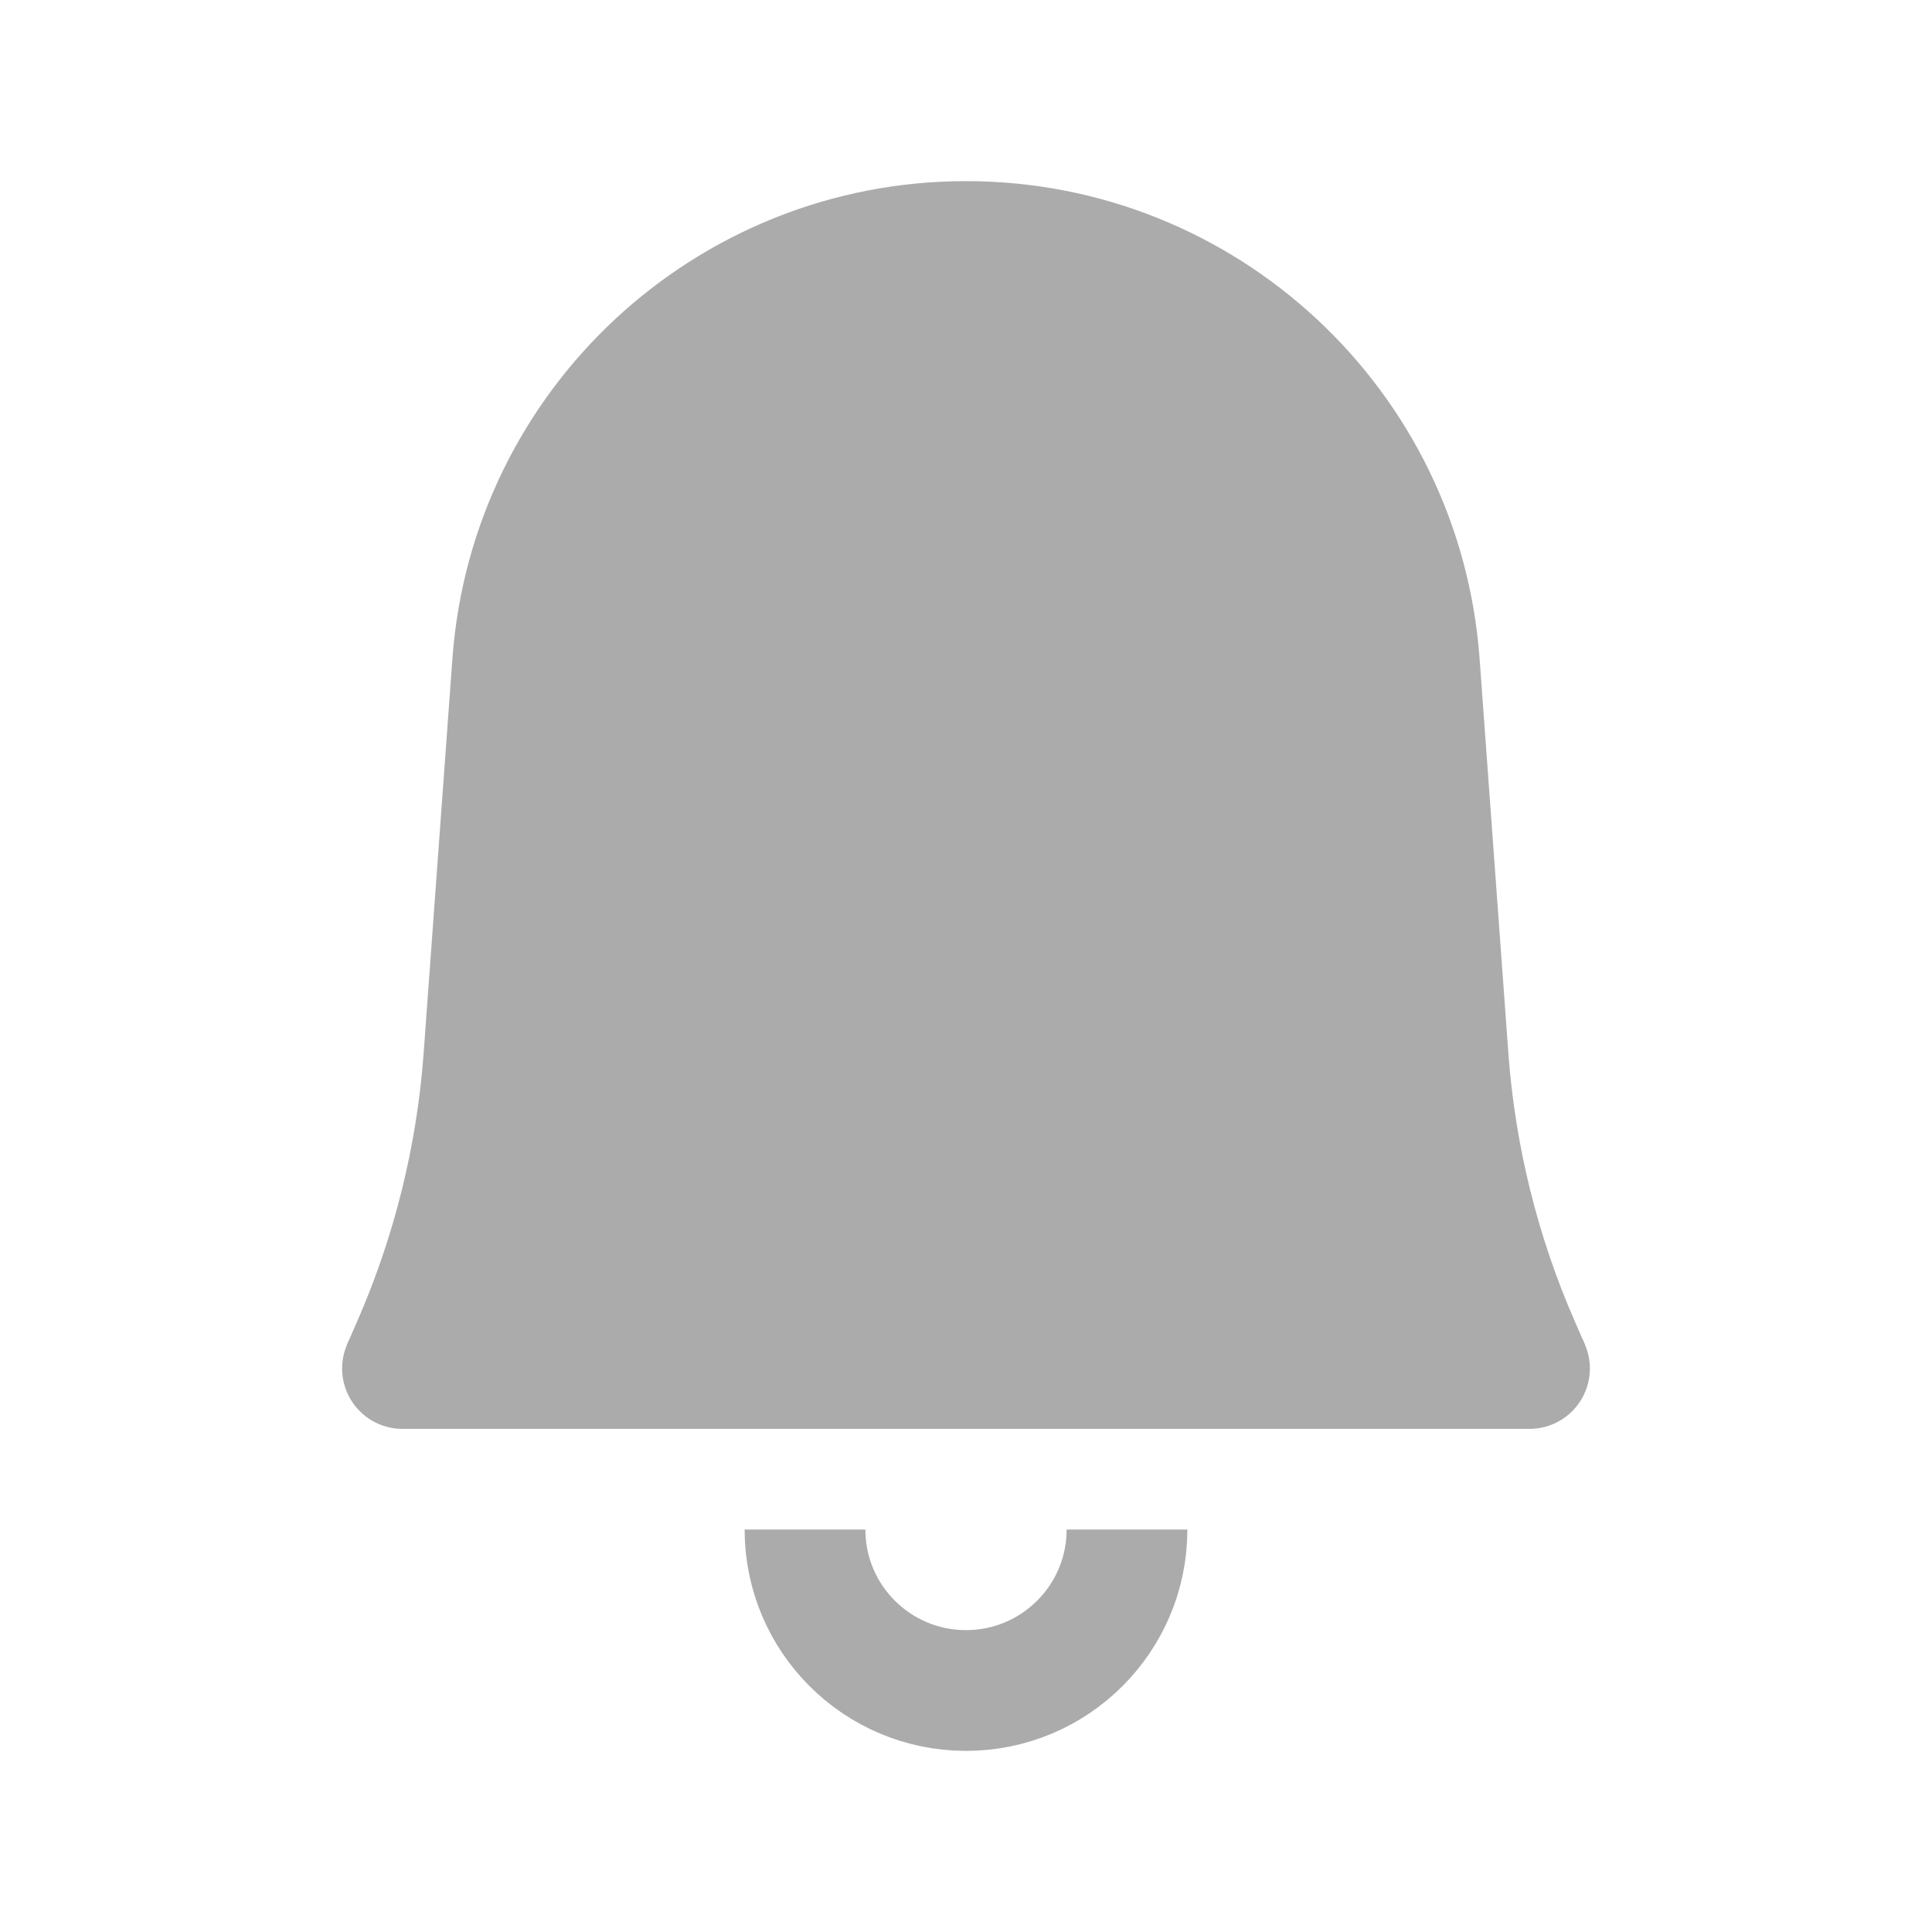
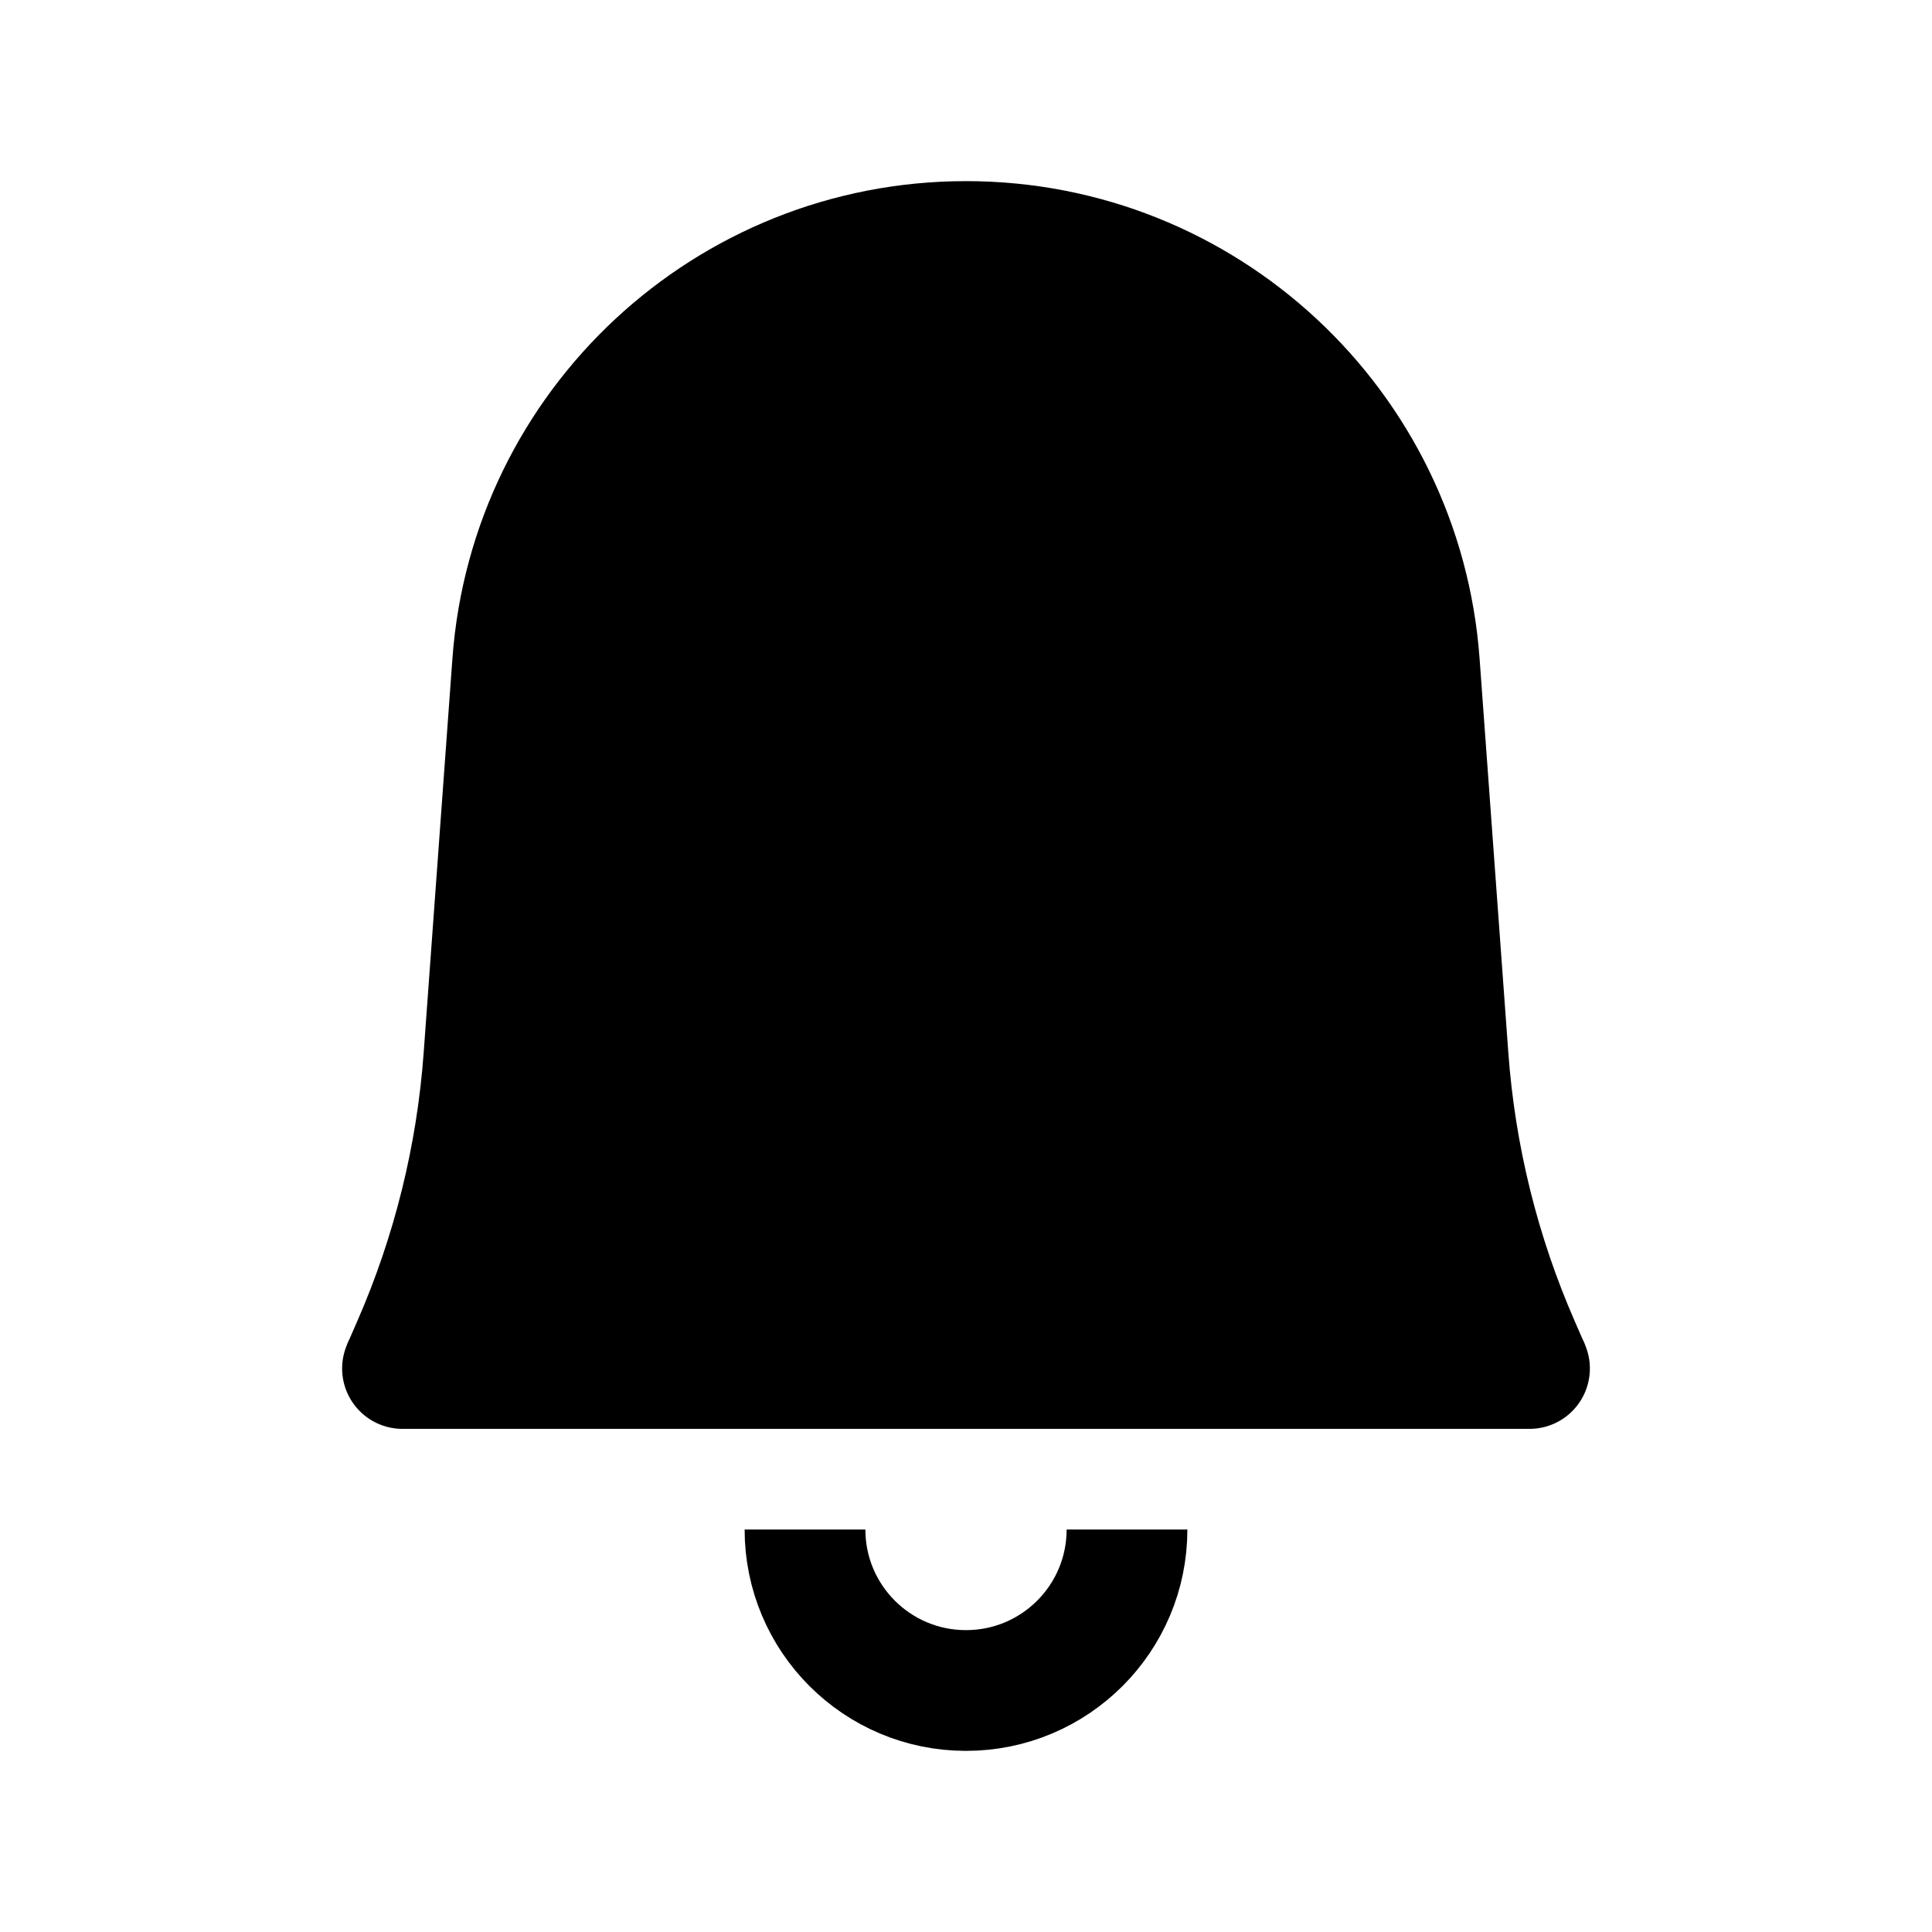
<svg xmlns="http://www.w3.org/2000/svg" width="24" height="24" viewBox="0 0 24 24" fill="none">
-   <path d="M5 17L5.124 16.716C5.621 15.58 5.921 14.368 6.011 13.132L6.368 8.236C6.583 5.285 9.041 3 12 3C14.959 3 17.417 5.285 17.632 8.236L17.989 13.132C18.079 14.368 18.379 15.58 18.876 16.716L19 17" stroke="#ABABAB" stroke-width="1.5" />
-   <path d="M6 14L5 17H19L18 14L17 6L15 4L12 3L9 4L7 6L6 14Z" fill="#ABABAB" />
-   <path d="M5 17L19 17" stroke="#ABABAB" stroke-width="1.5" stroke-linecap="round" />
-   <path d="M14 19C14 20.105 13.105 21 12 21C10.895 21 10 20.105 10 19" stroke="#ABABAB" stroke-width="1.5" />
+   <path d="M5 17L5.124 16.716C5.621 15.58 5.921 14.368 6.011 13.132L6.368 8.236C6.583 5.285 9.041 3 12 3C14.959 3 17.417 5.285 17.632 8.236L17.989 13.132C18.079 14.368 18.379 15.58 18.876 16.716L19 17" stroke="currentColor" stroke-width="1.5" />
+   <path d="M6 14L5 17H19L18 14L17 6L15 4L12 3L9 4L7 6L6 14Z" fill="currentColor" />
+   <path d="M5 17L19 17" stroke="currentColor" stroke-width="1.5" stroke-linecap="round" />
+   <path d="M14 19C14 20.105 13.105 21 12 21C10.895 21 10 20.105 10 19" stroke="currentColor" stroke-width="1.5" />
</svg>
